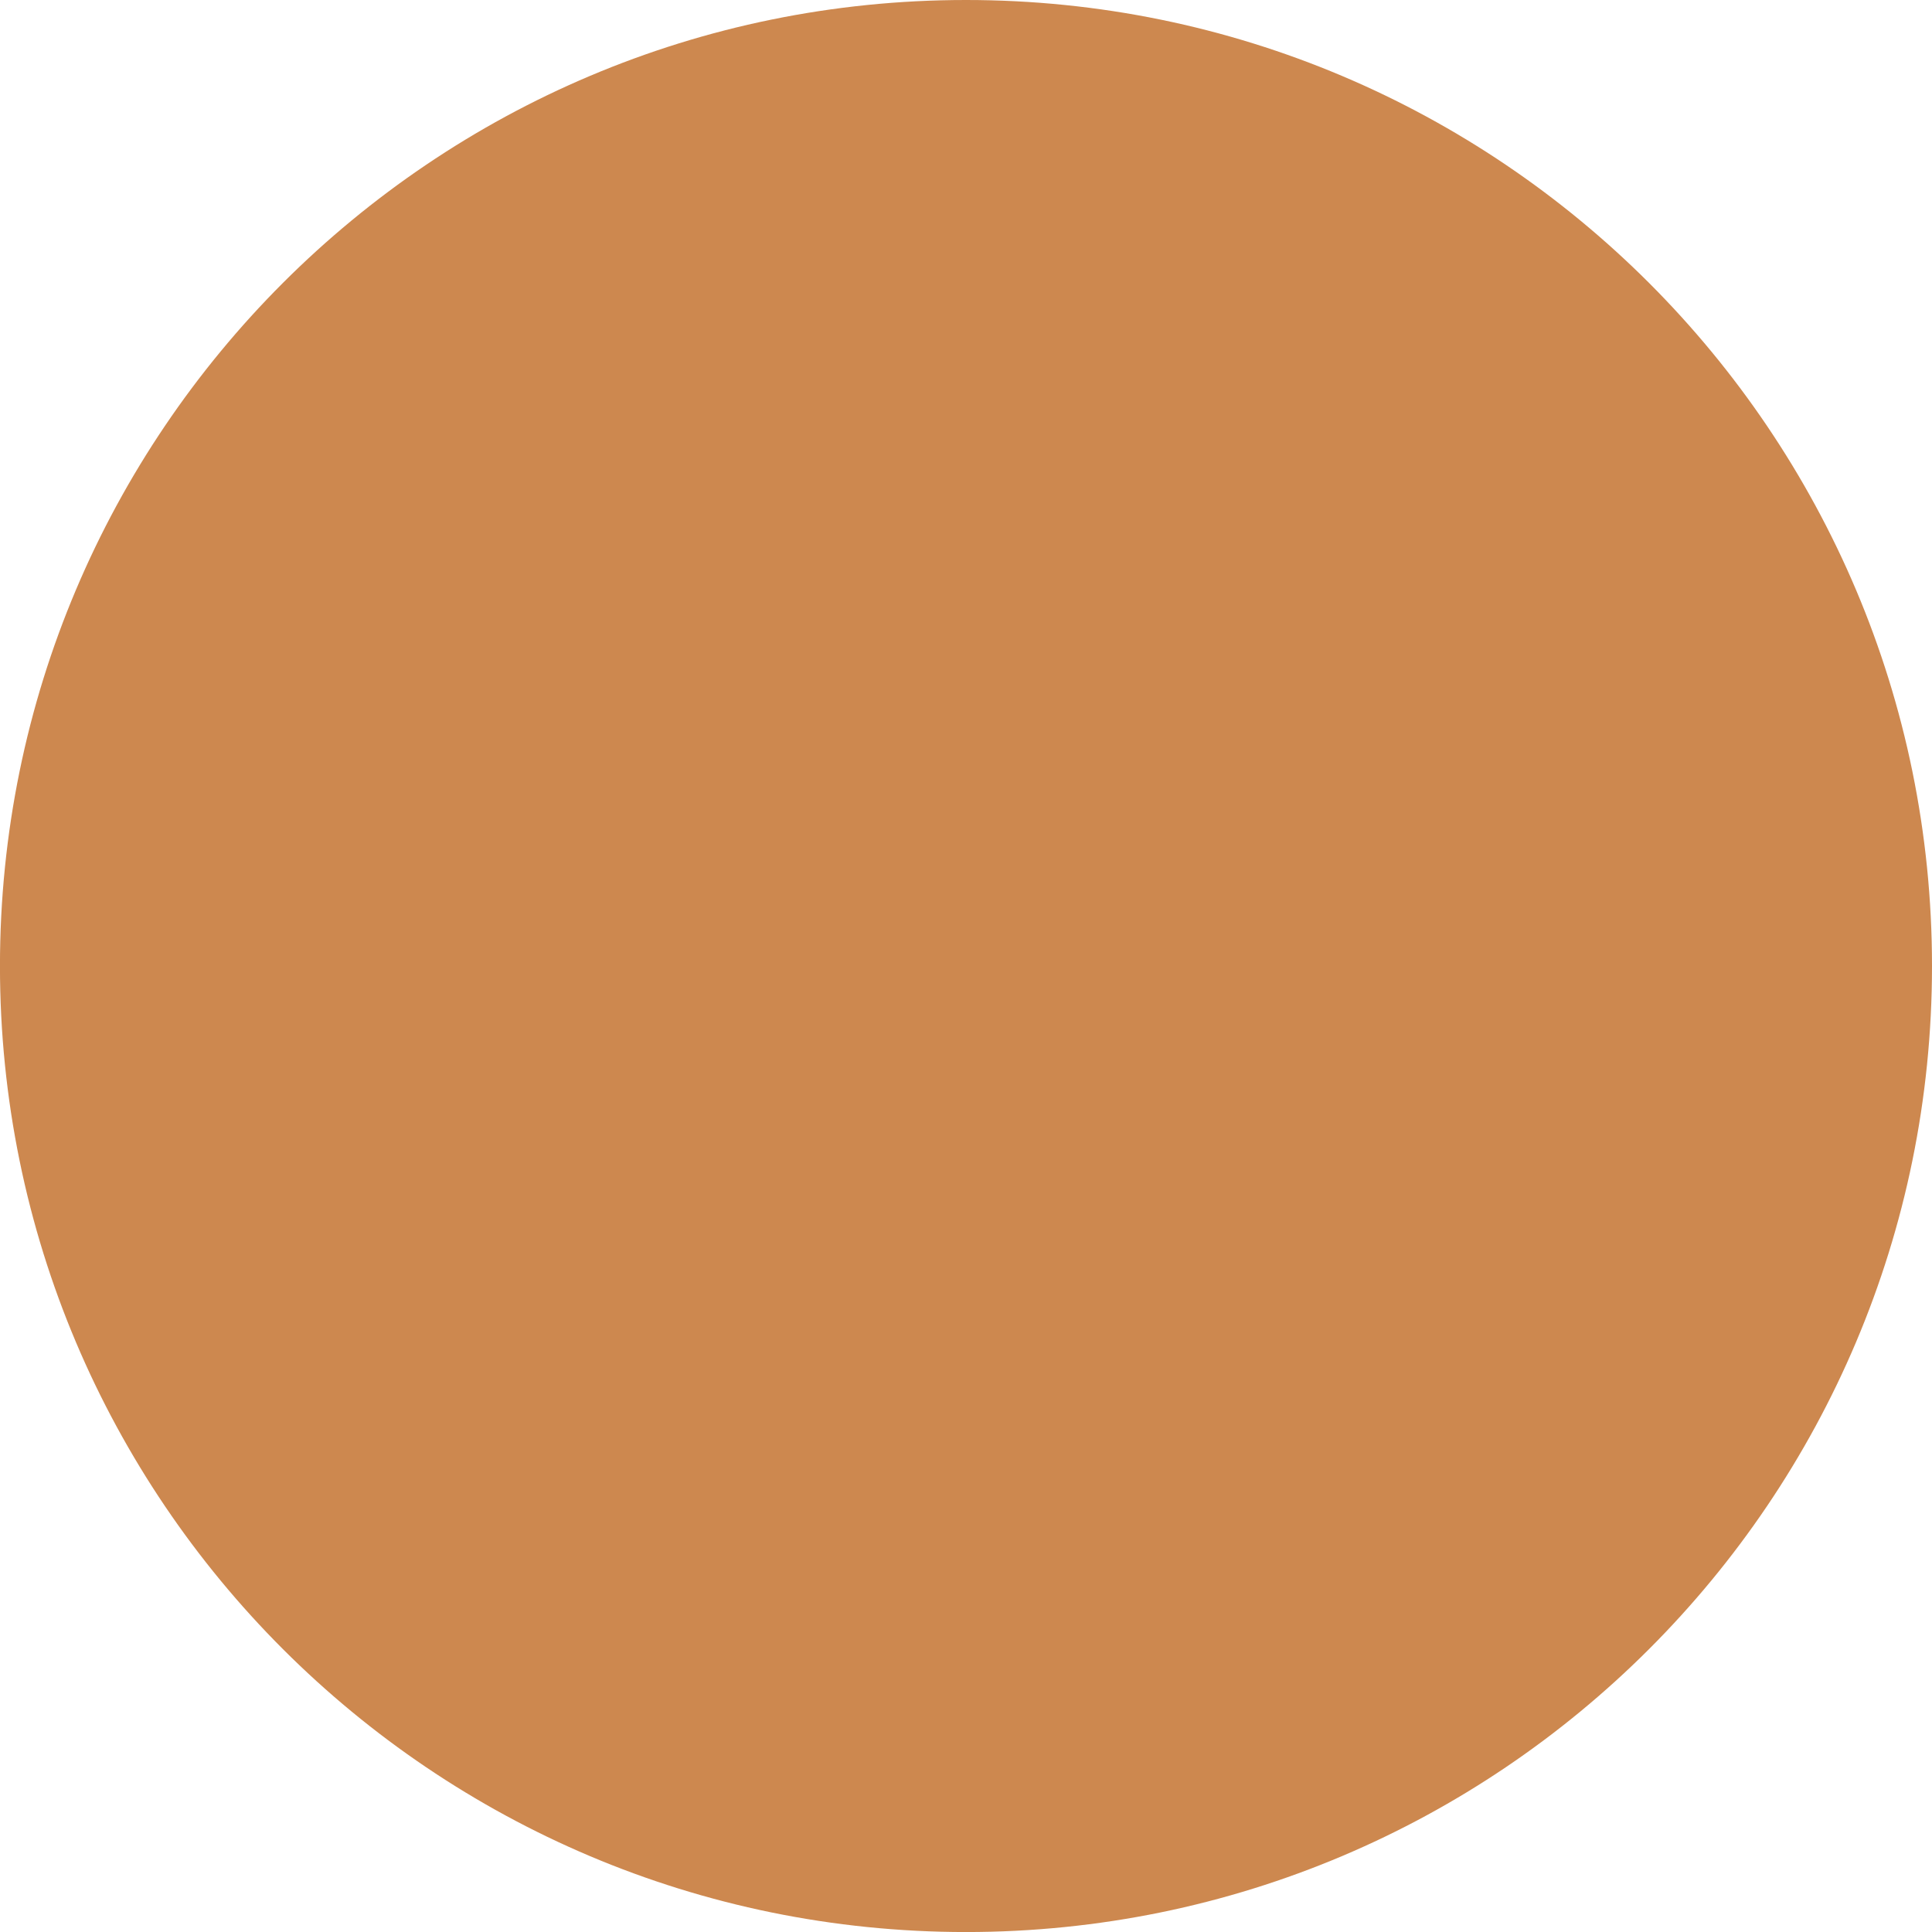
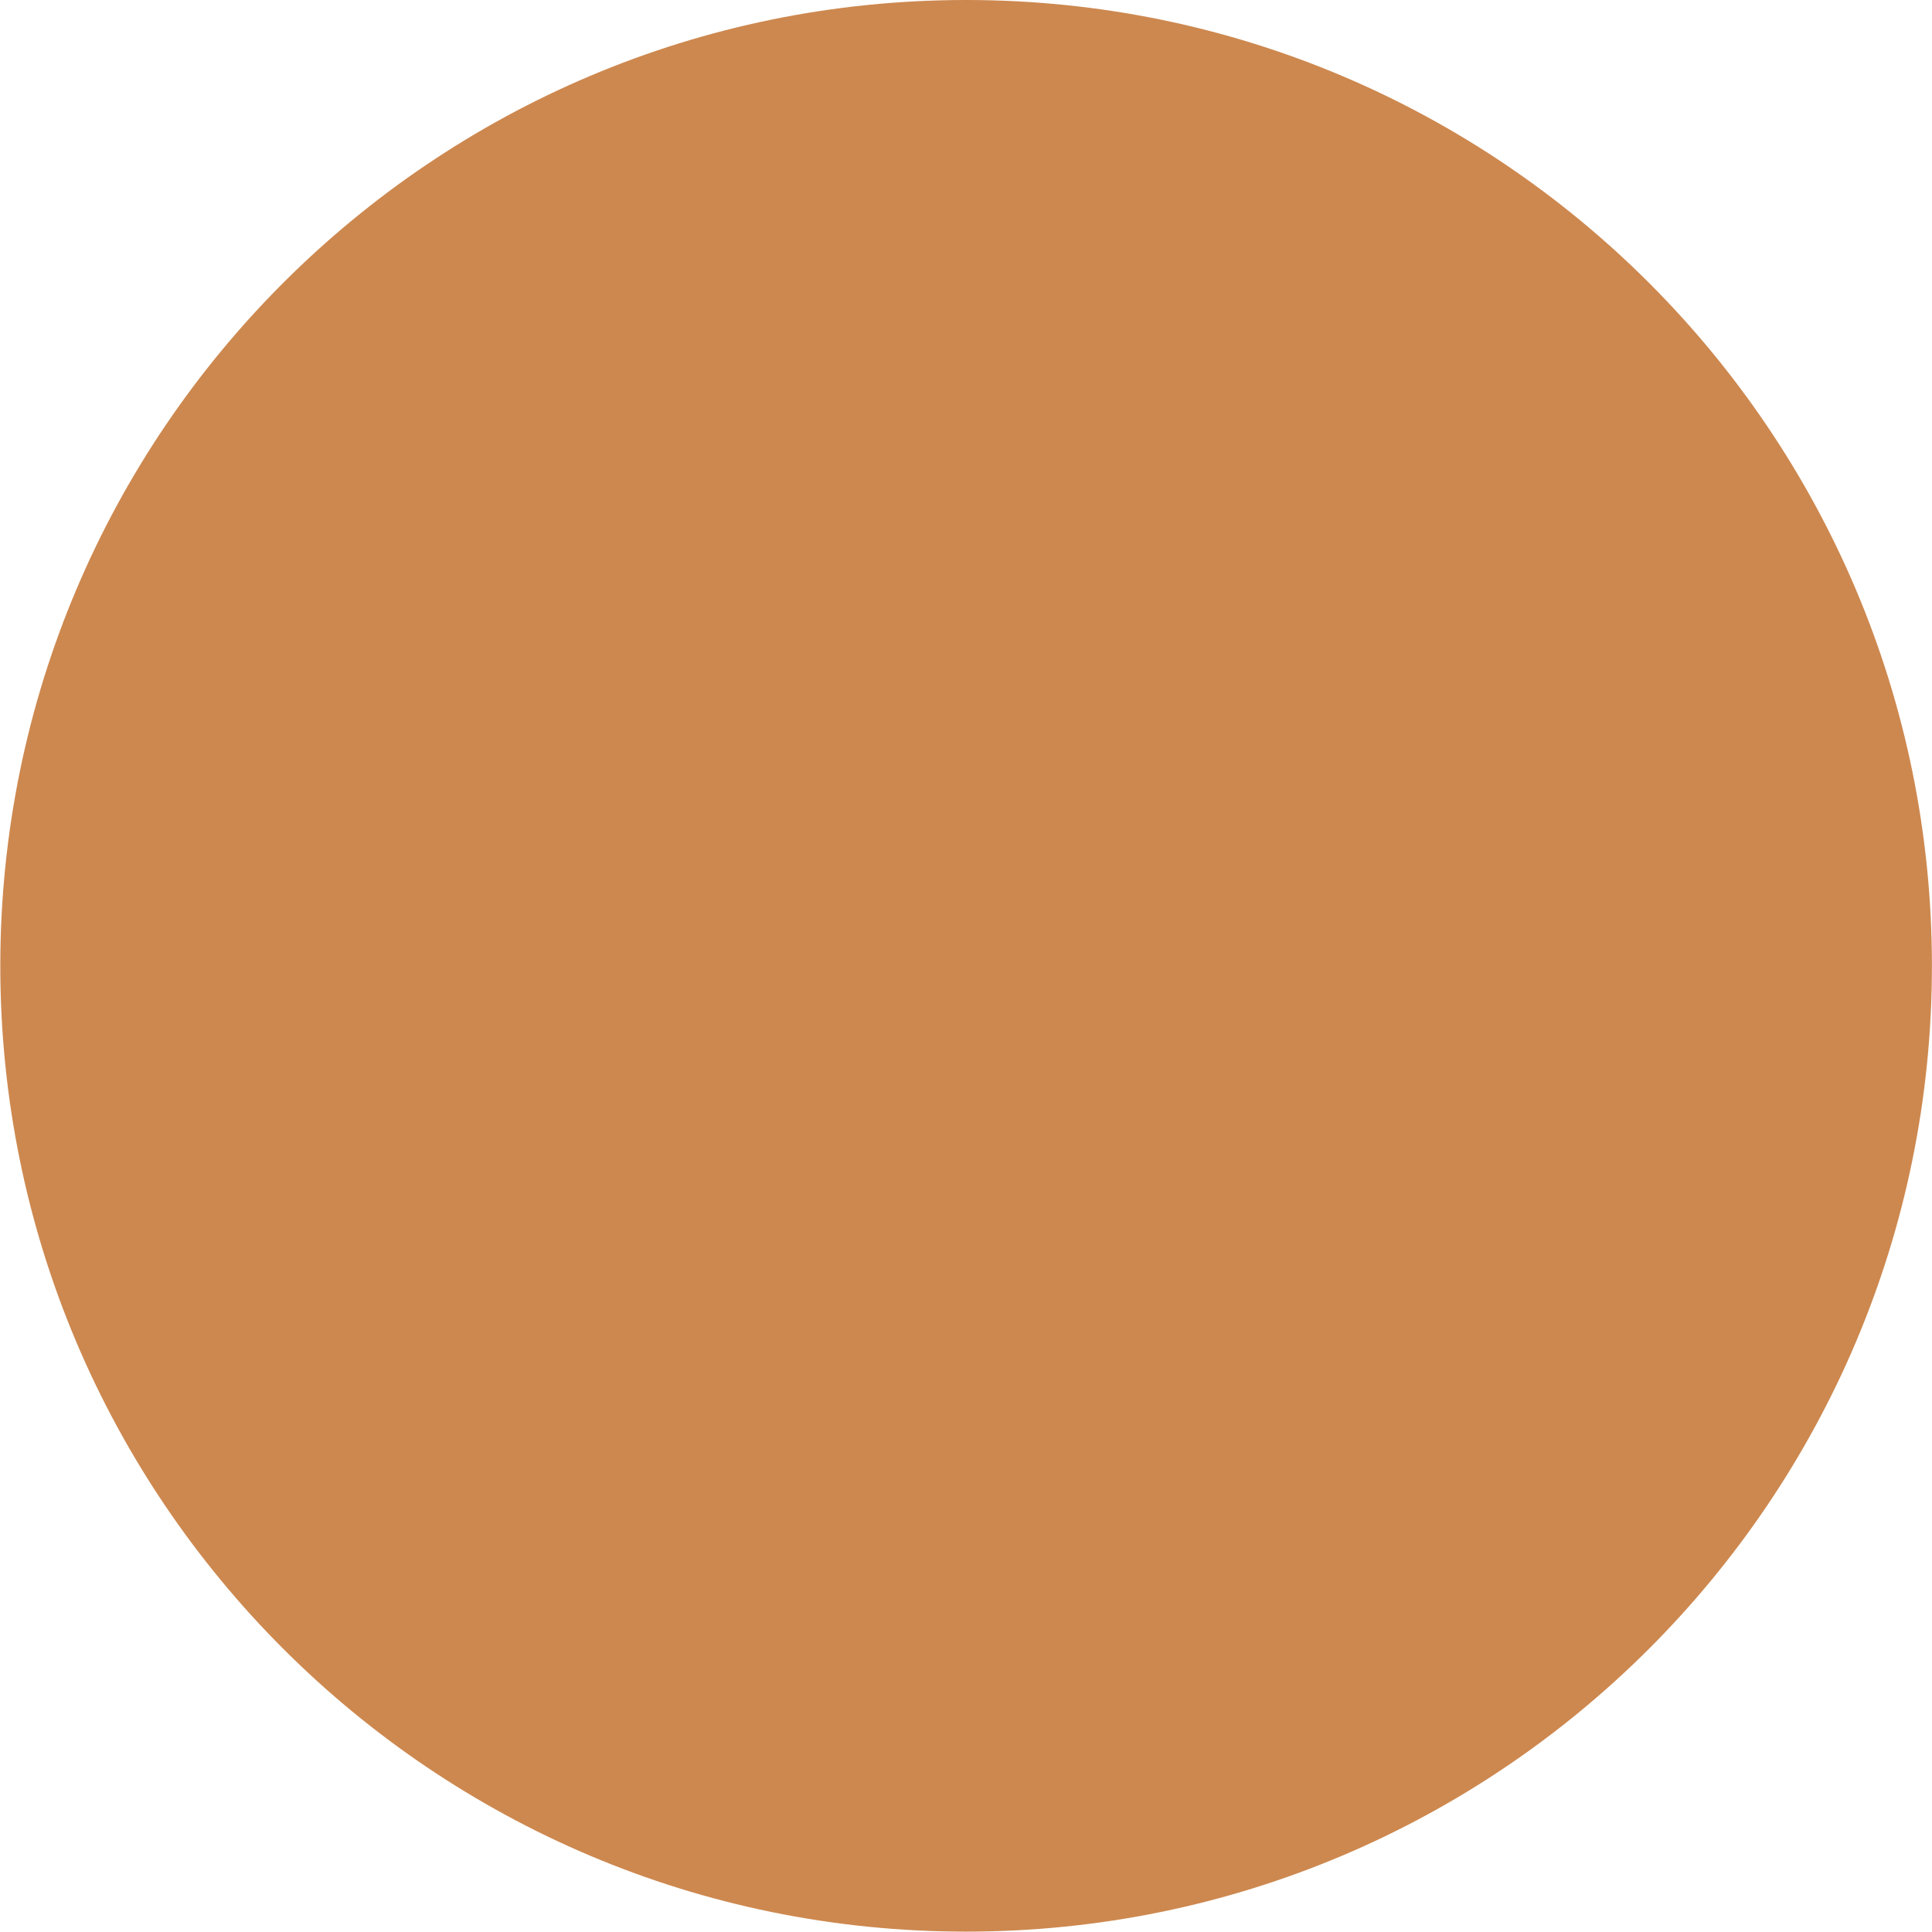
- <svg xmlns="http://www.w3.org/2000/svg" height="52.229" viewBox="0 0 52.229 52.229" width="52.229">
-   <circle cx="26.115" cy="26.115" fill="#cd884f" r="26.115" transform="matrix(0 1 -1 0 52.229 0)" />
+ <svg xmlns="http://www.w3.org/2000/svg" width="52.23" height="52.23" viewBox="0 0 52.23 52.23">
+   <circle cx="26.11" cy="26.11" r="26.11" fill="#cd884f" transform="rotate(90 26.114 26.114)" />
</svg>
